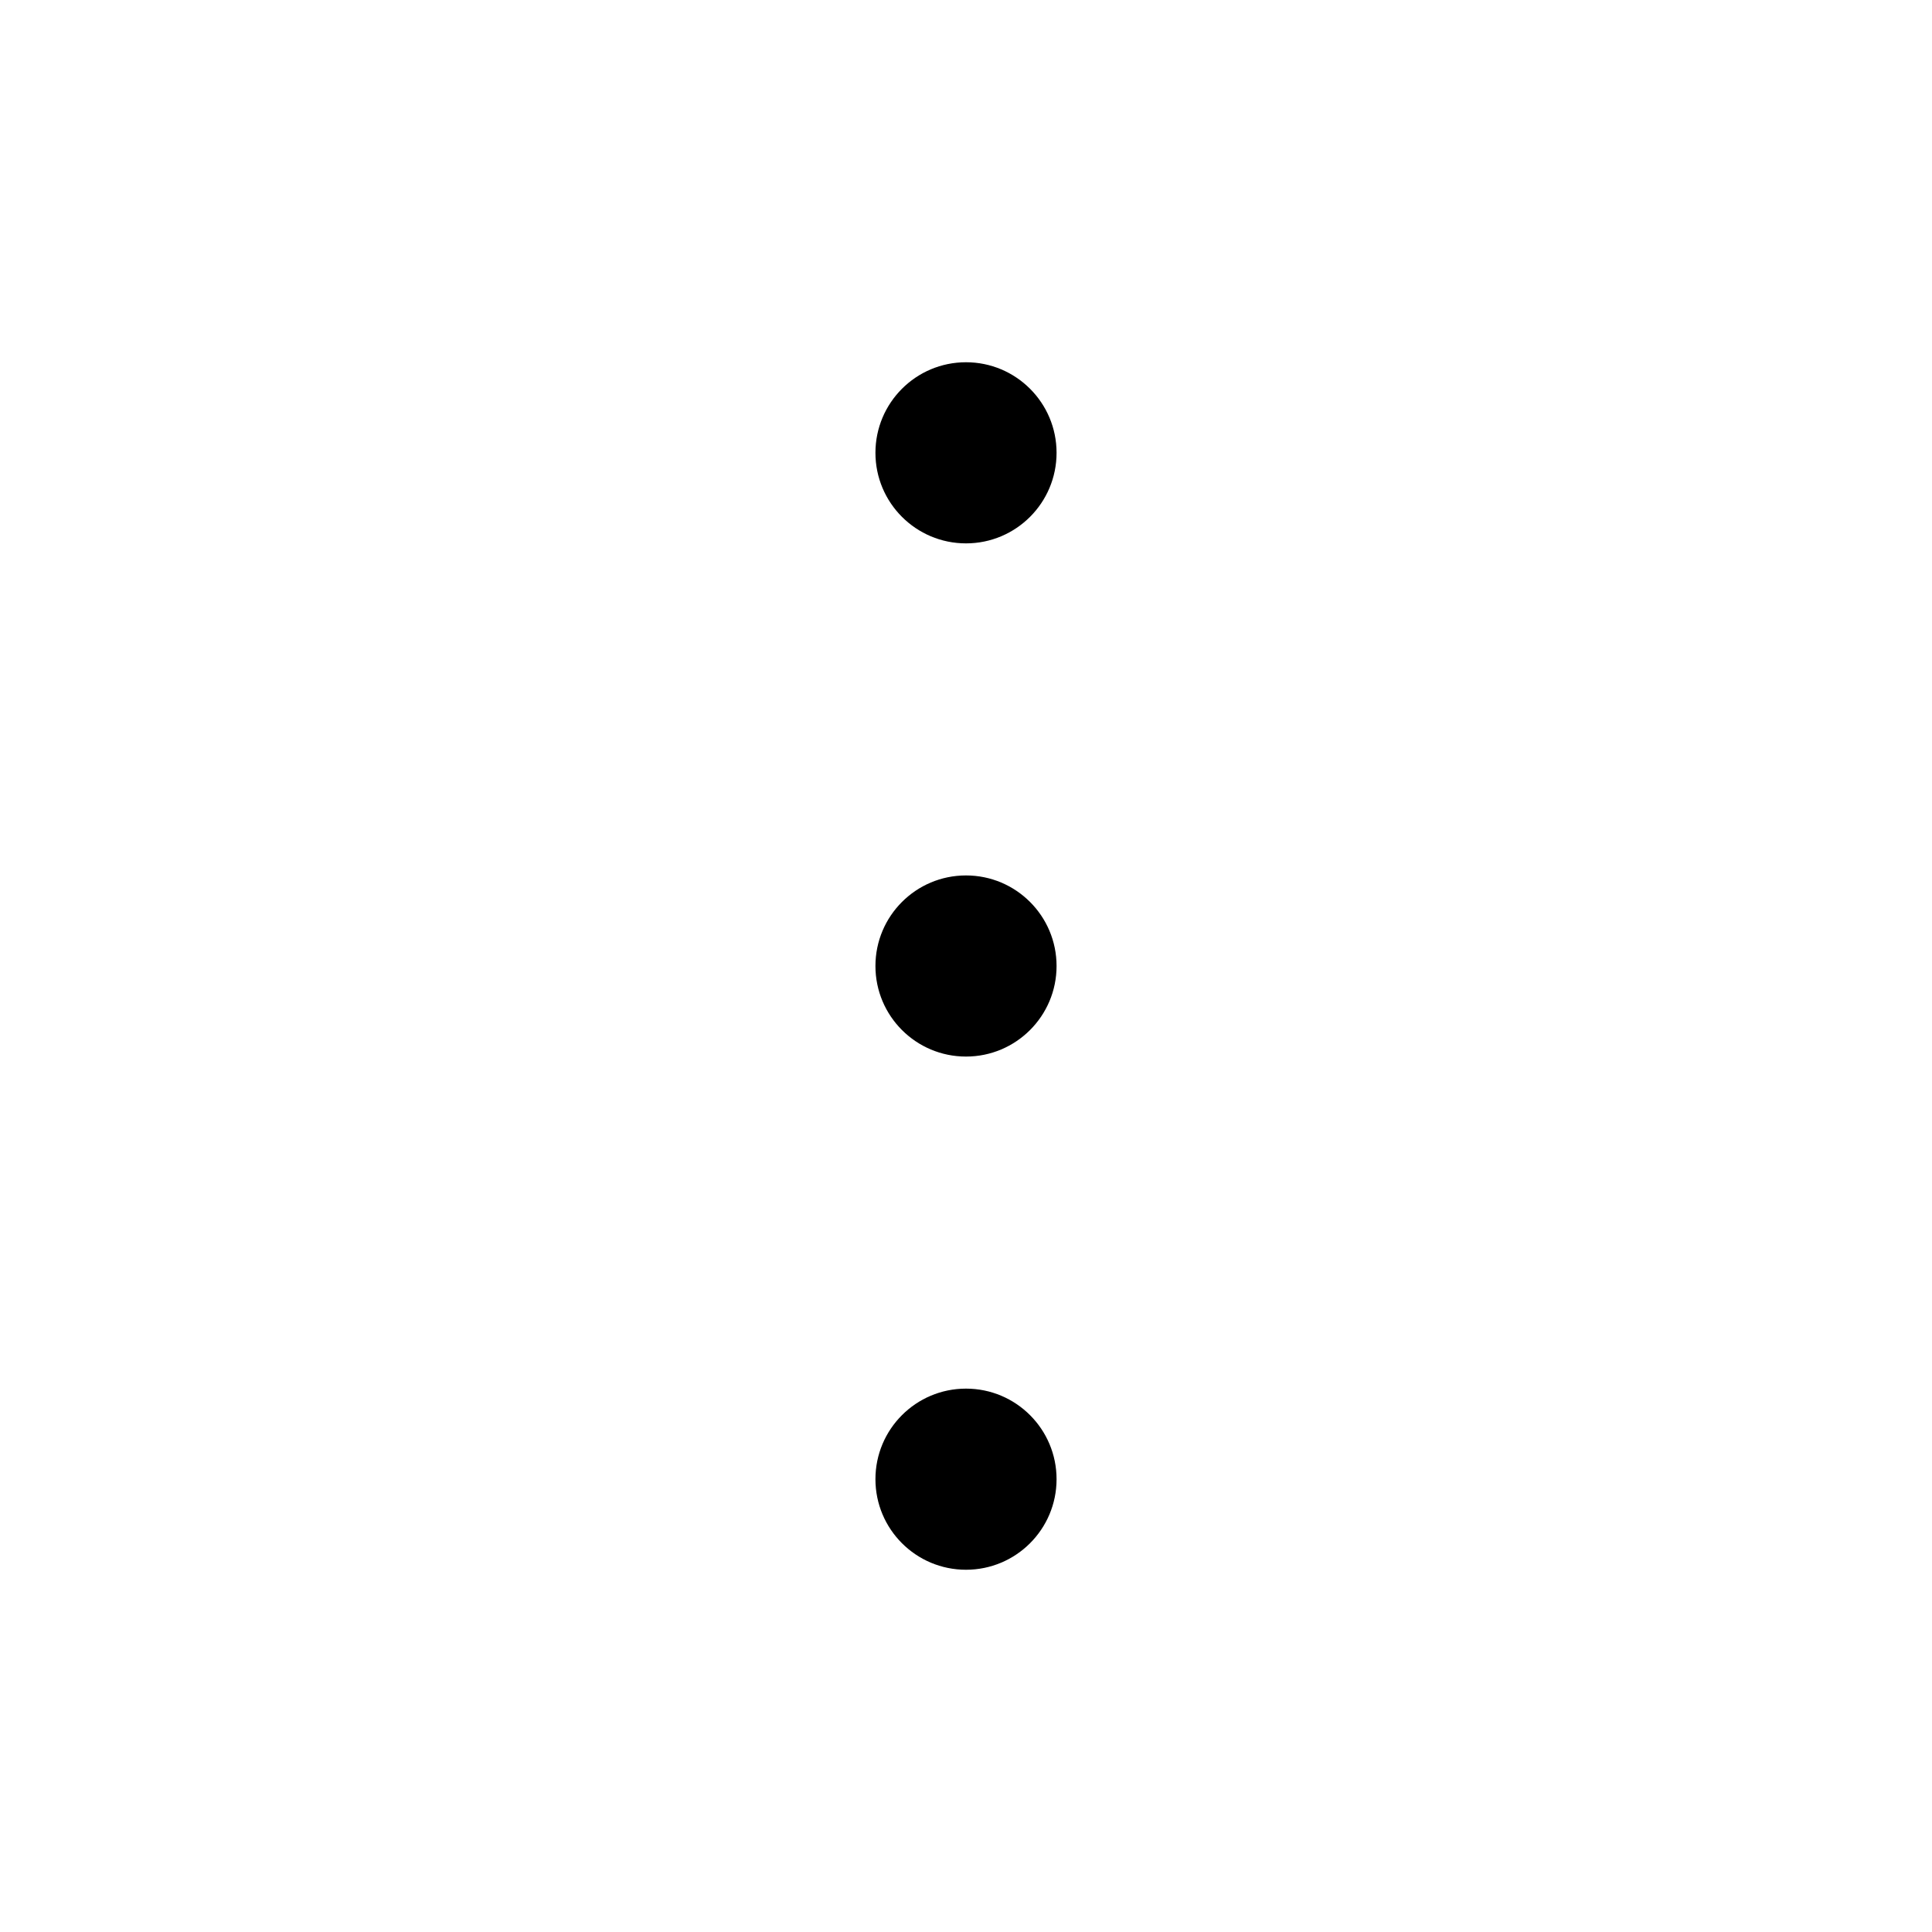
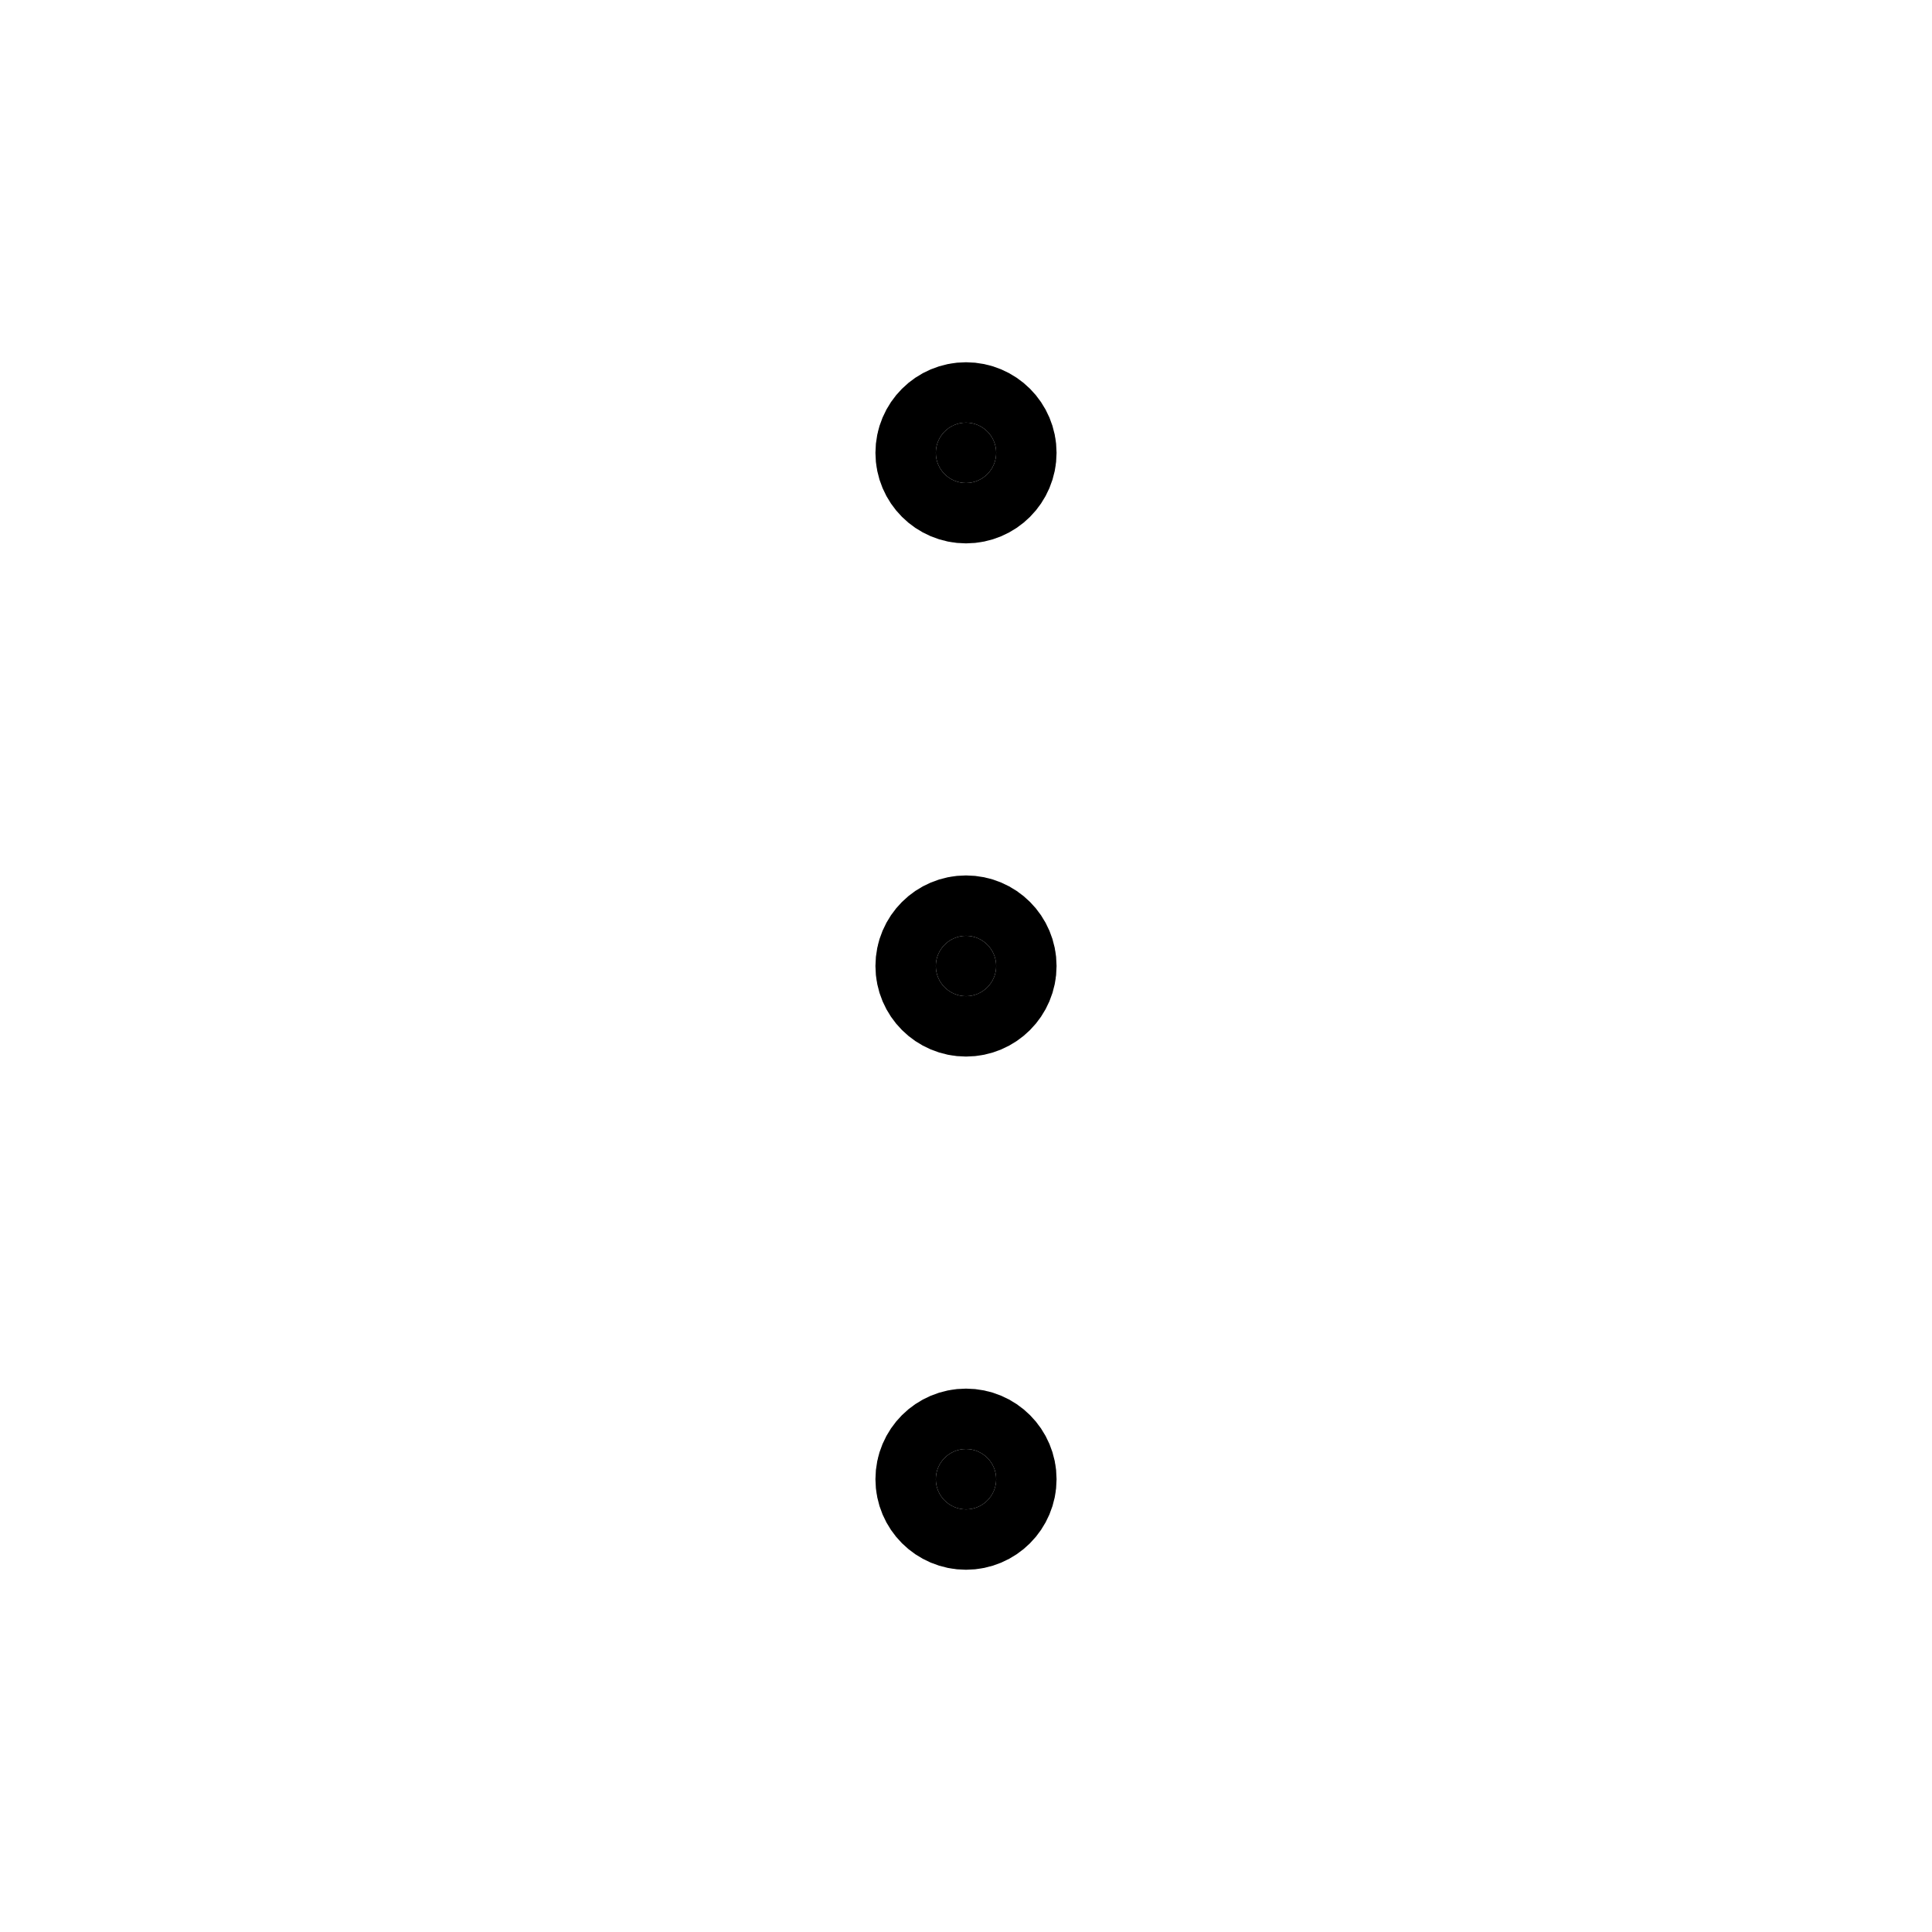
<svg xmlns="http://www.w3.org/2000/svg" viewBox="0 0 256 256">
  <rect width="256" height="256" fill="none" />
-   <circle cx="128" cy="128" r="12" />
-   <circle cx="128" cy="60" r="12" />
-   <circle cx="128" cy="196" r="12" />
+   <circle cx="128" cy="60" r="4" stroke="currentColor" stroke-width="16" />
+   <circle cx="128" cy="128" r="4" stroke="currentColor" stroke-width="16" />
+   <circle cx="128" cy="196" r="4" stroke="currentColor" stroke-width="16" />
</svg>
